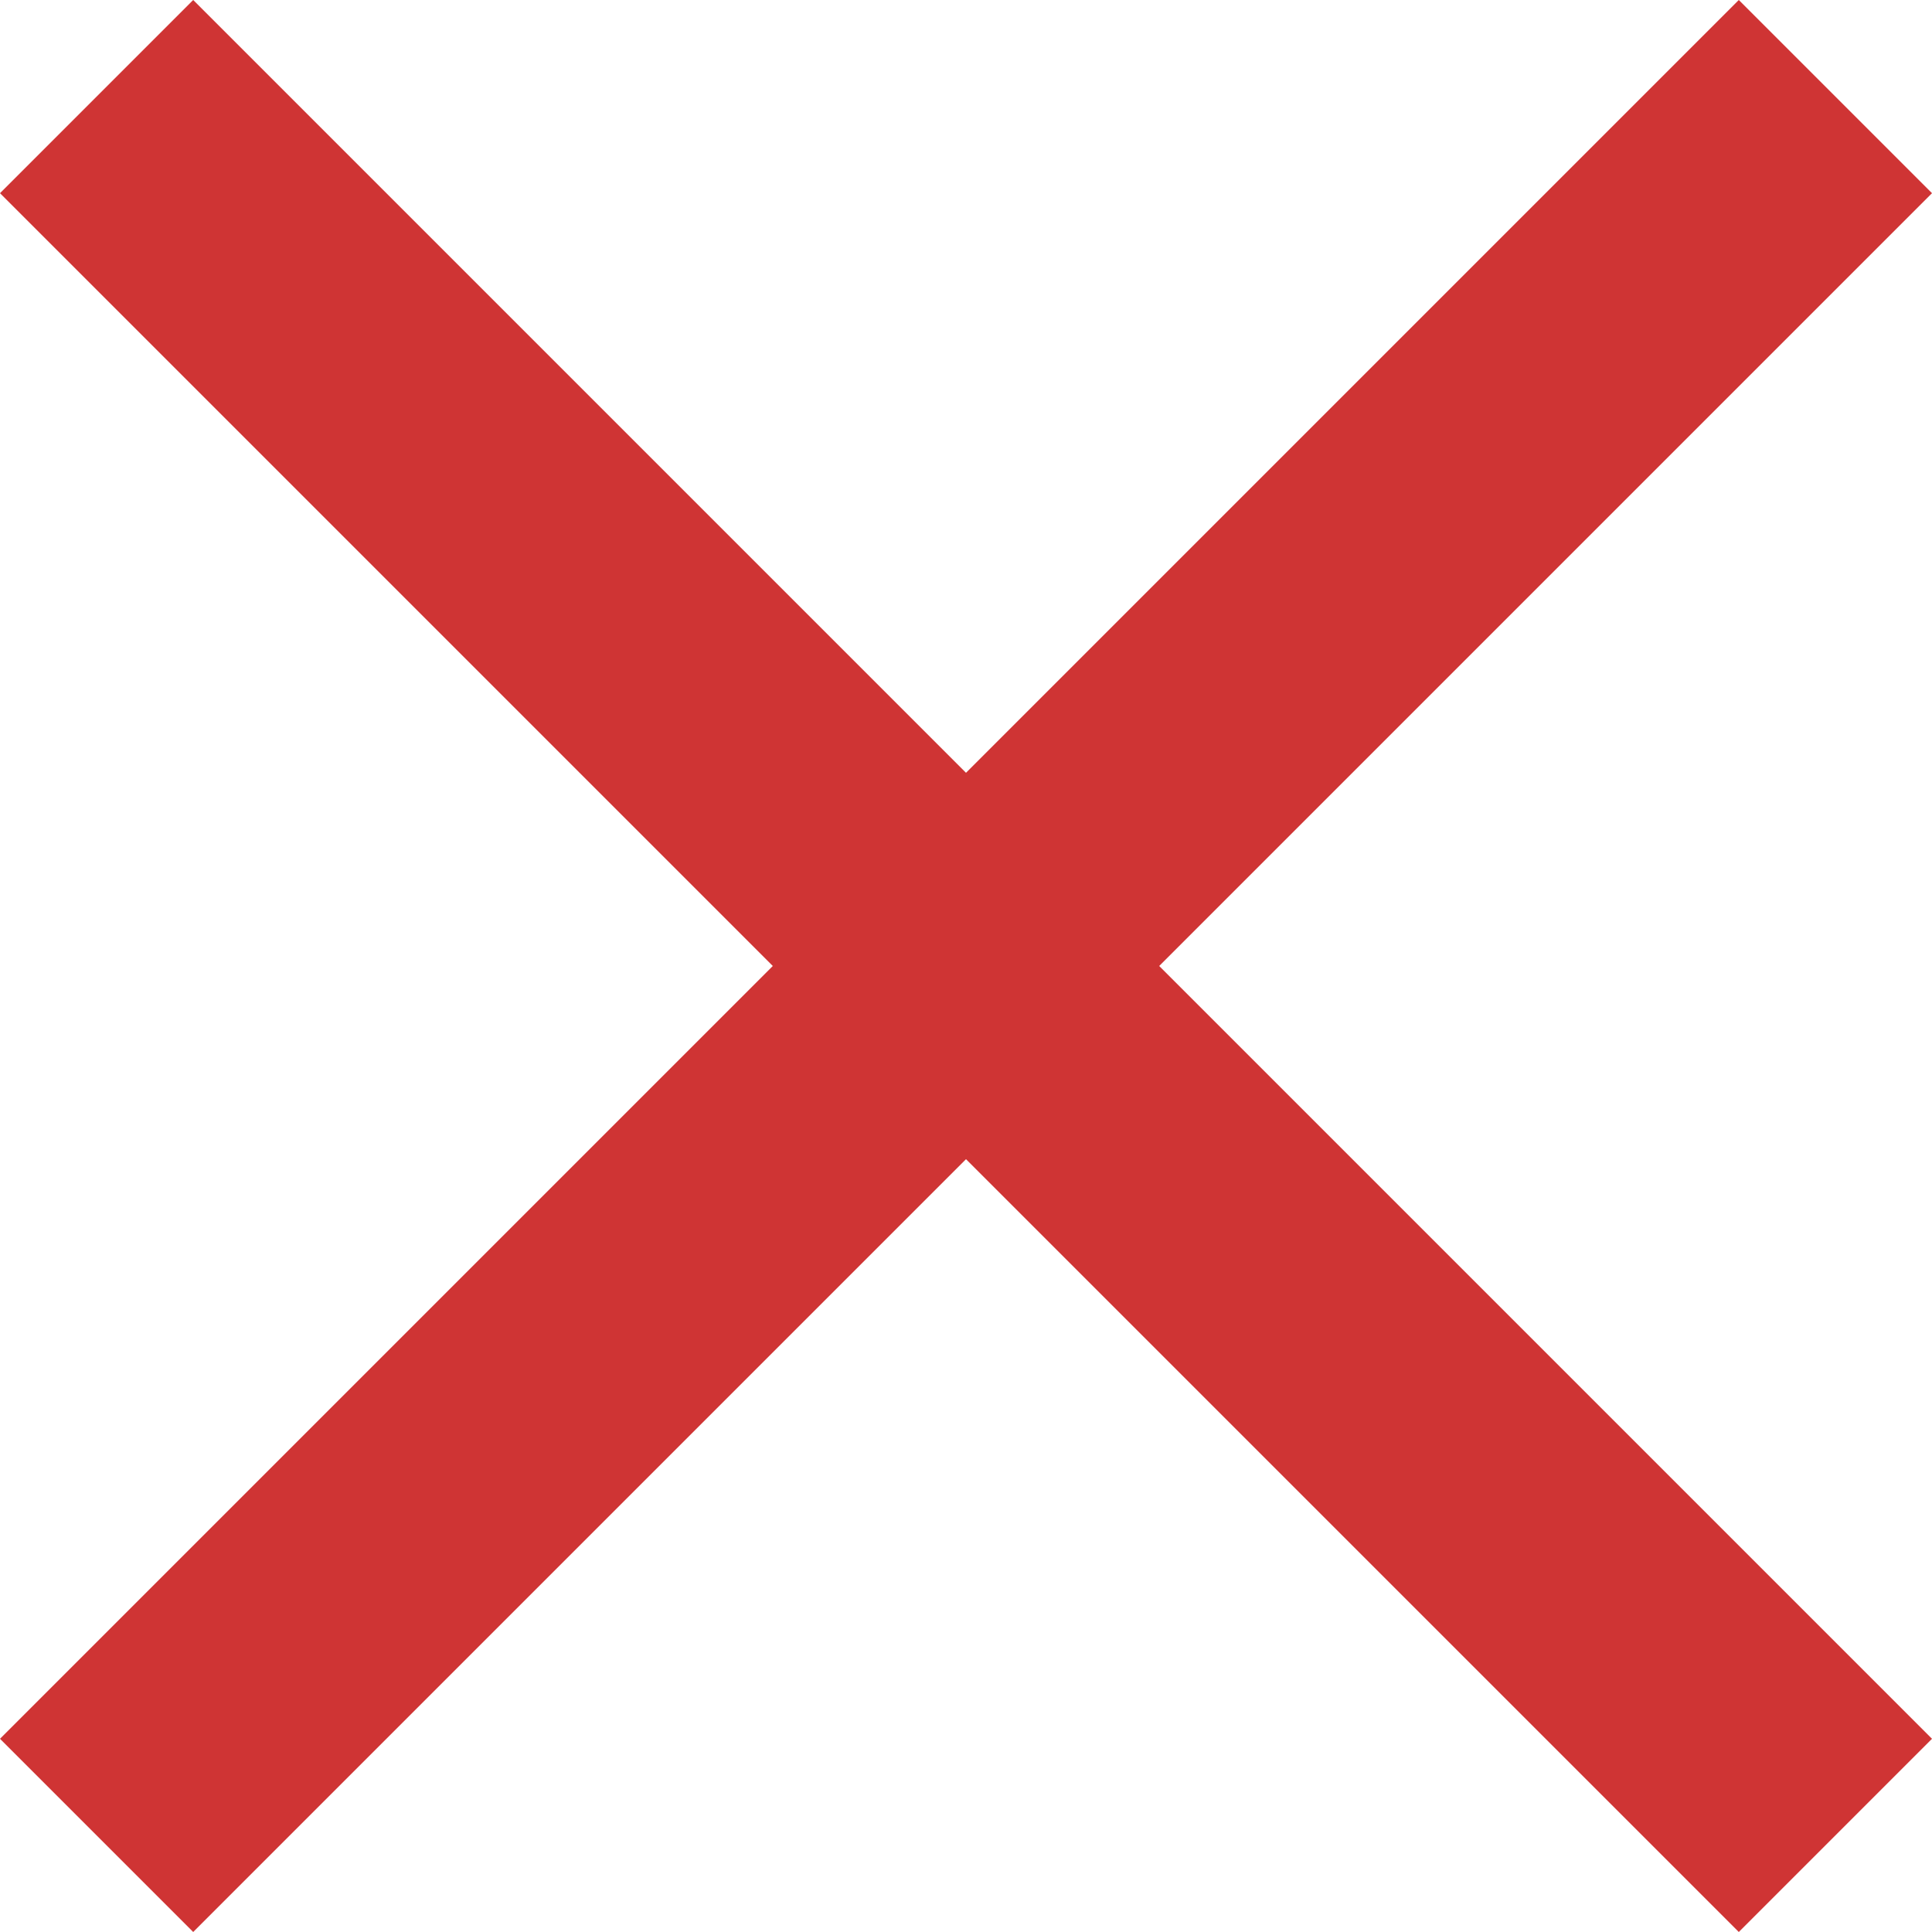
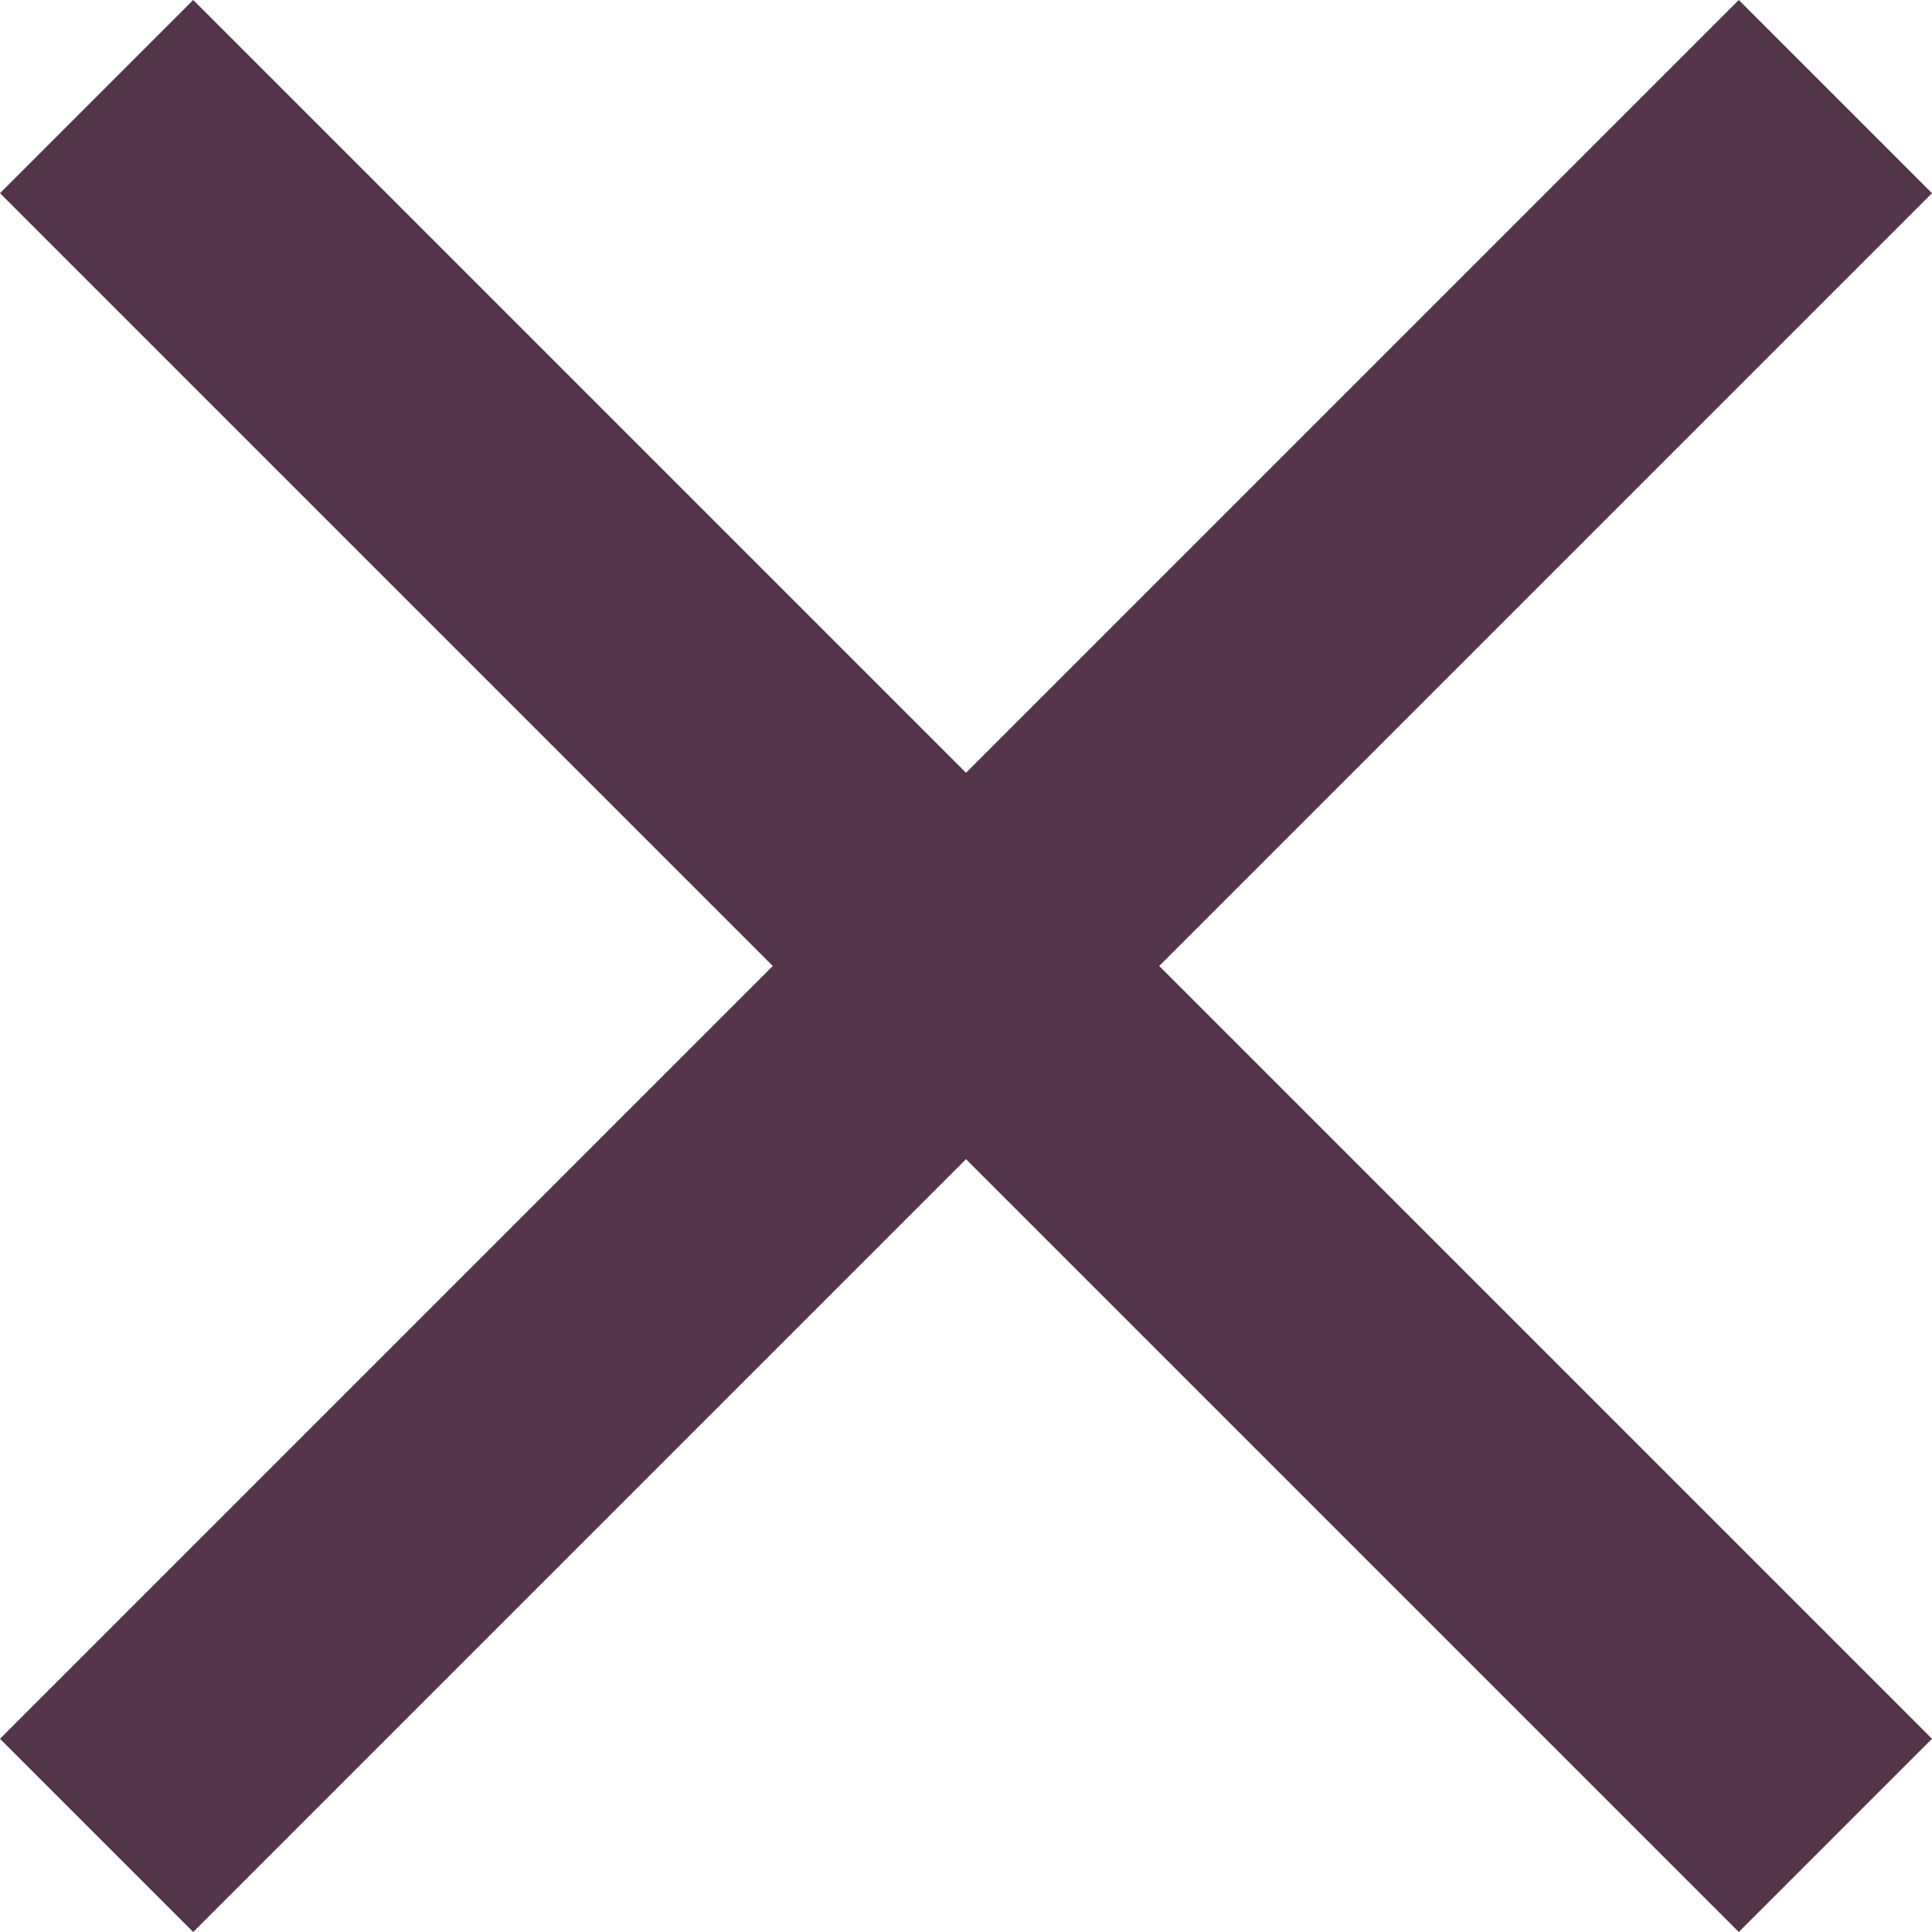
<svg xmlns="http://www.w3.org/2000/svg" viewBox="0 0 100 100">
-   <path fill="#CF3434" d="     M10 0L0 10     L40 50     L0 90L10 100     L50 60     L90 100L100 90     L60 50     L100 10L90 0     L50 40     z   " />
+   <path fill="#53354A" d="     M10 0L0 10     L40 50     L0 90L10 100     L50 60     L90 100L100 90     L60 50     L100 10L90 0     L50 40     z   " />
</svg>
